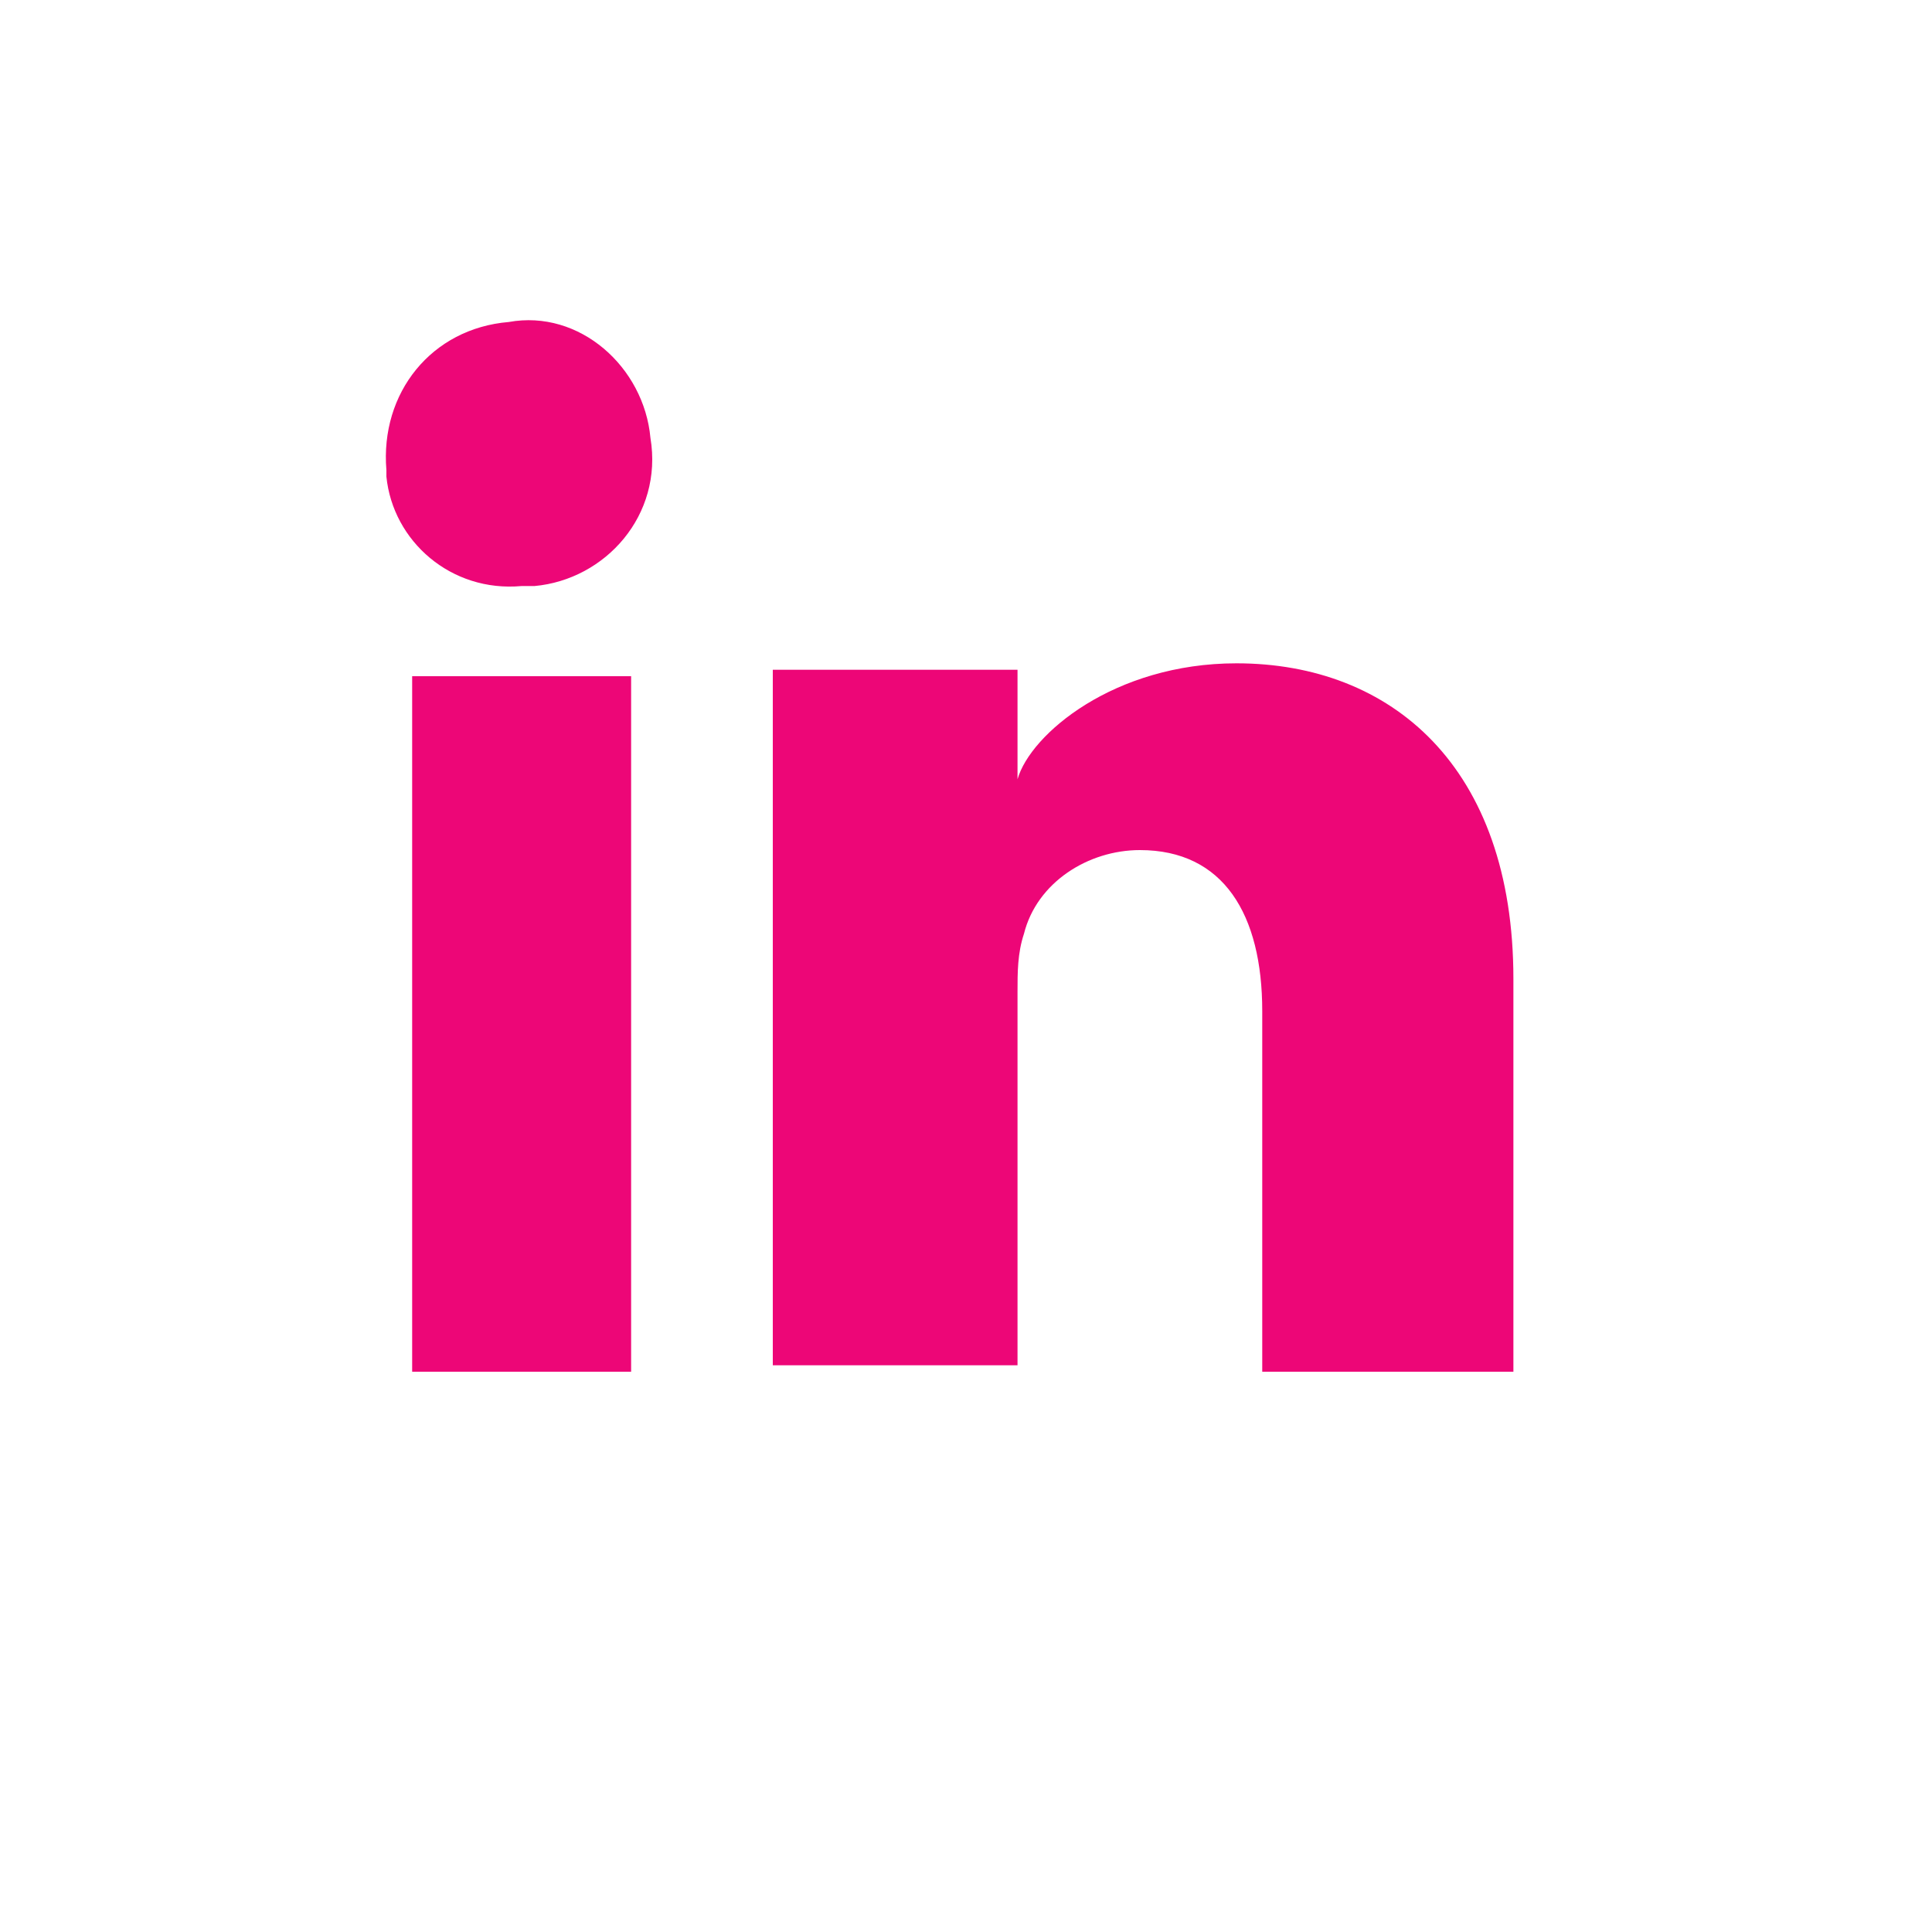
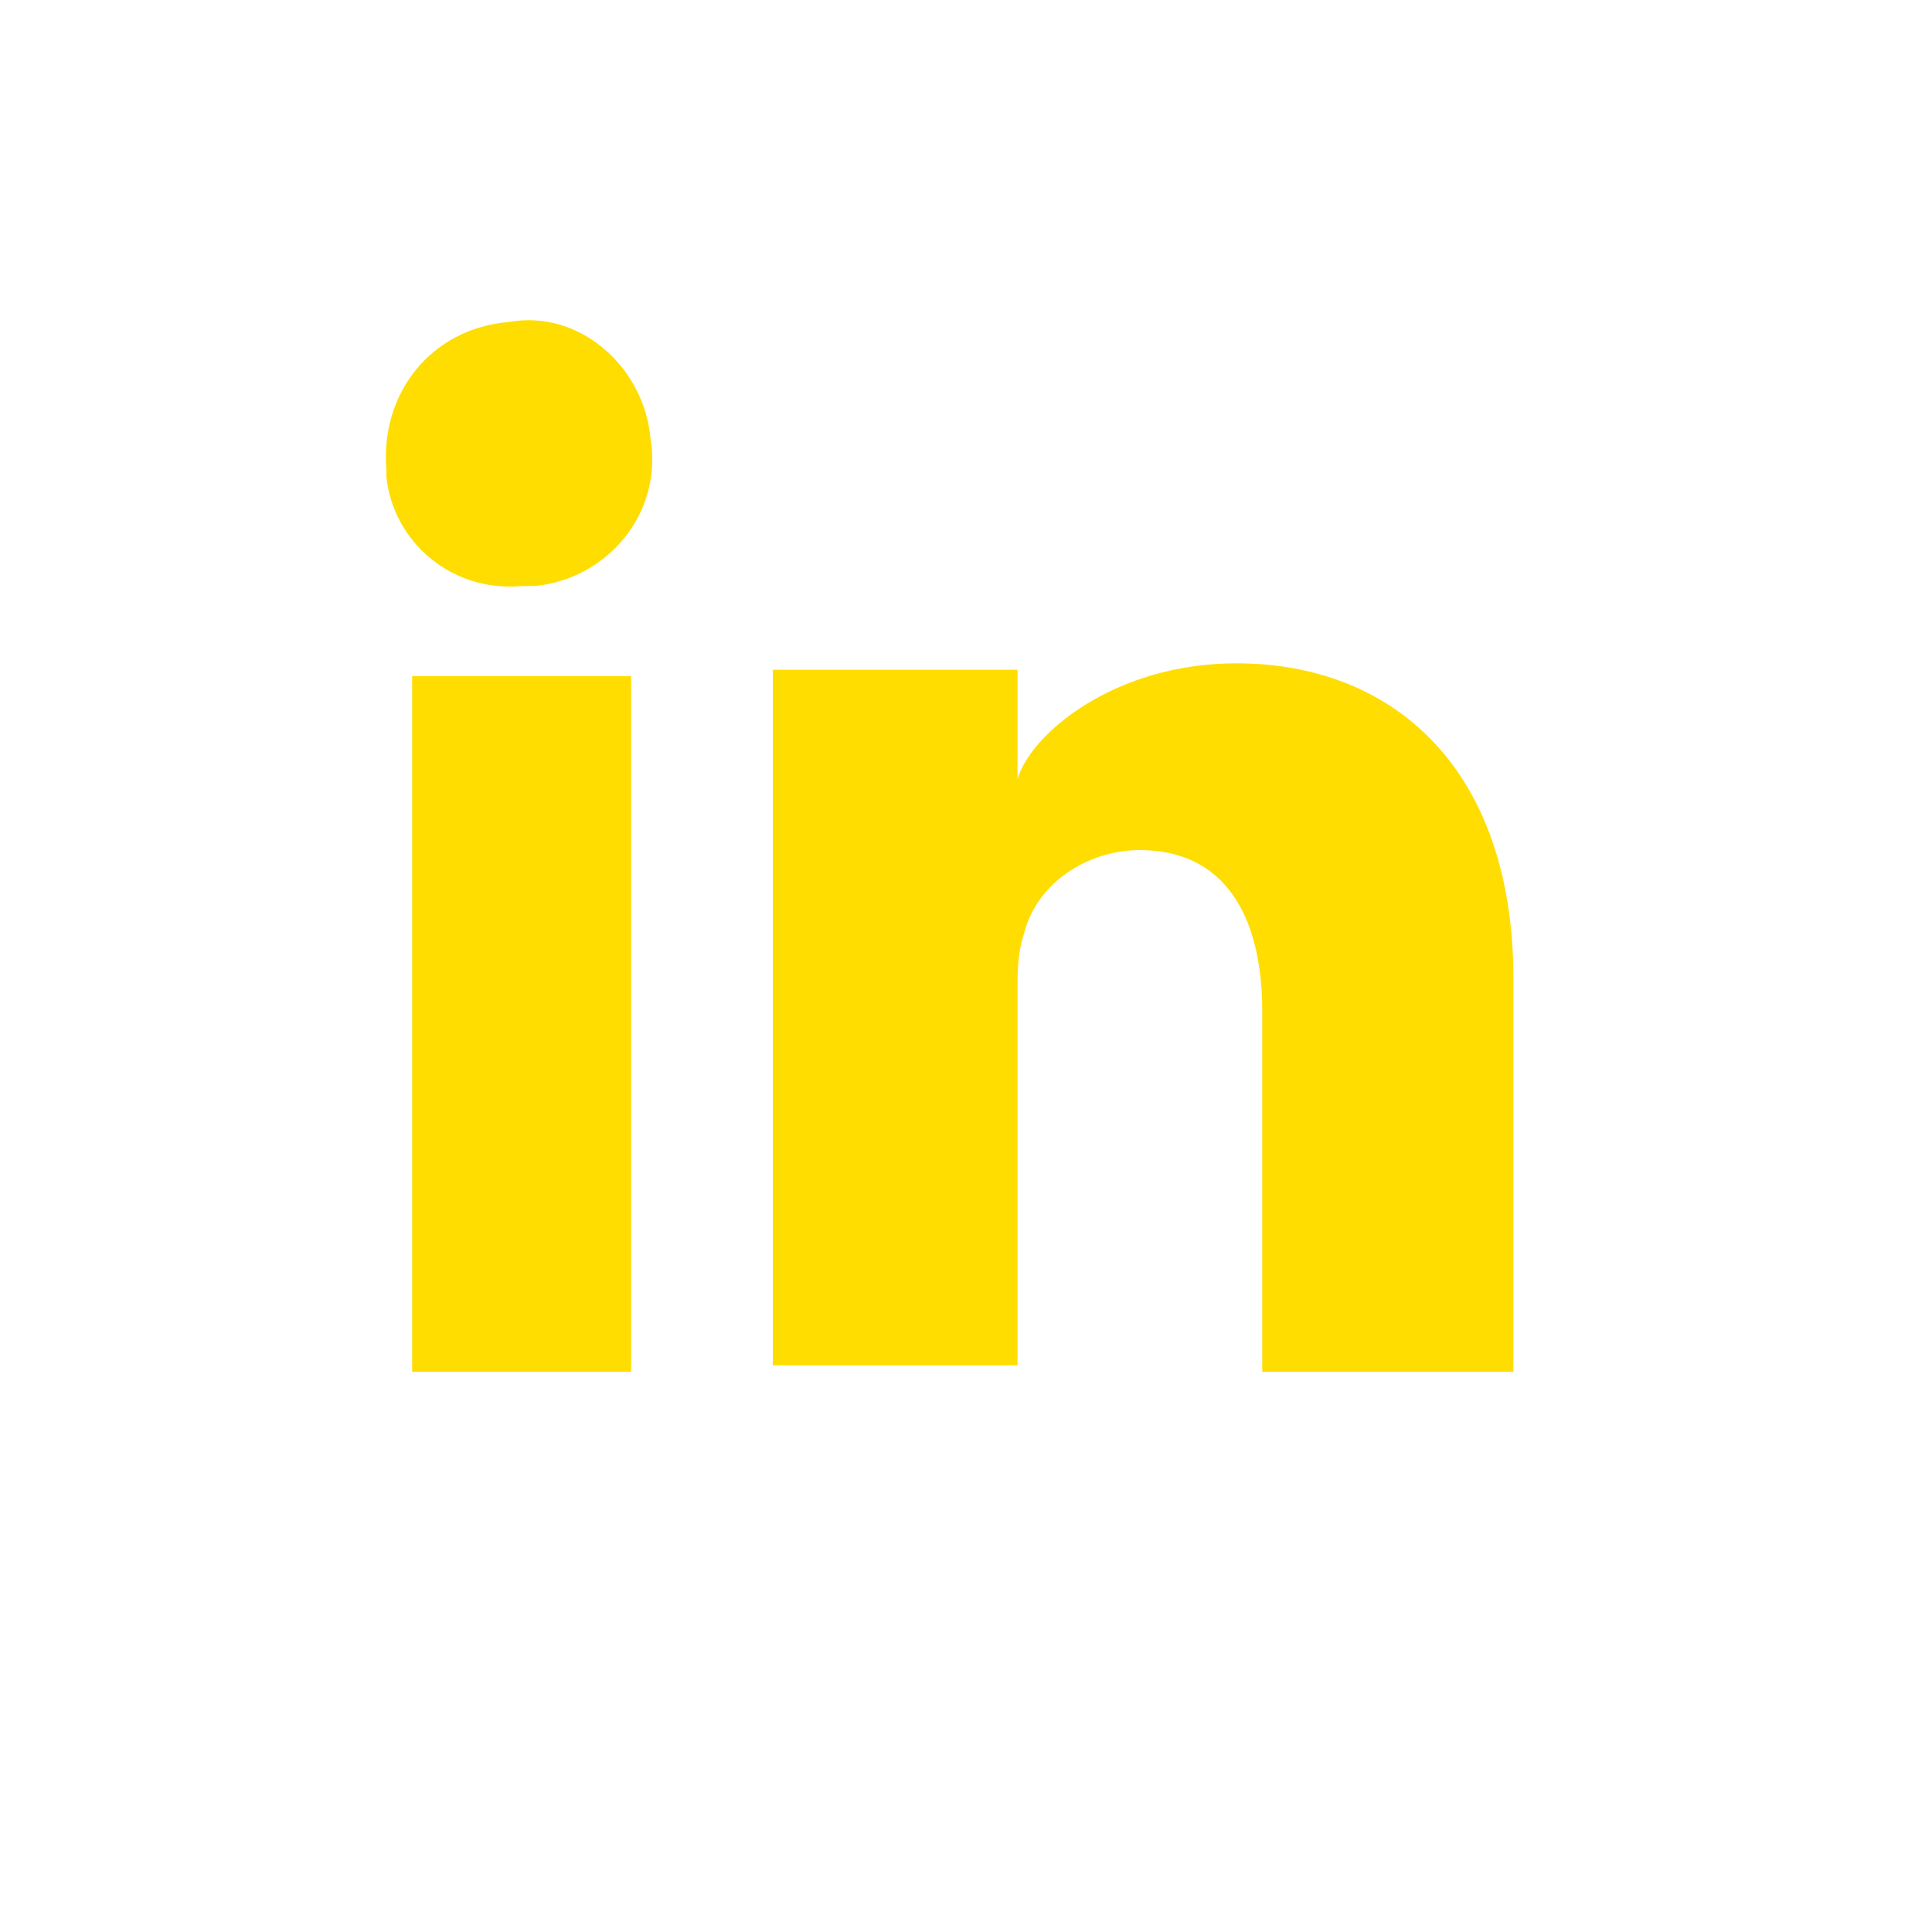
<svg xmlns="http://www.w3.org/2000/svg" version="1.1" id="Layer_1" x="0px" y="0px" viewBox="0 0 30 30" style="enable-background:new 0 0 30 30;" xml:space="preserve">
  <style type="text/css">
- 	.st0{fill:#ED0677;}
+ 	.st0{fill:#FFDD00;}
</style>
  <path class="st0" d="M-32.4,24.1h-7.7c-0.5,0-0.9-0.4-0.9-0.9V9c0-0.5,0.4-0.9,0.9-0.9h14.2c0.5,0,0.9,0.4,0.9,0.9v14.2  c0,0.5-0.4,0.9-0.9,0.9h-4.1v-6.2h2.1l0.3-2.4h-2.4V14c0-0.7,0.2-1.2,1.2-1.2h1.3v-2.2c-0.6-0.1-1.2-0.1-1.9-0.1  c-1.6-0.1-3,1.1-3.1,2.7c0,0.2,0,0.3,0,0.5v1.8h-2.1v2.4h2.1L-32.4,24.1L-32.4,24.1z" />
  <path class="st0" d="M23.5,21.3h-3.9v-5.6c0-1.5-0.6-2.5-1.9-2.5c-0.8,0-1.6,0.5-1.8,1.3c-0.1,0.3-0.1,0.6-0.1,0.9v5.8h-3.8  c0,0,0-9.9,0-10.8h3.8v1.7c0.2-0.7,1.5-1.8,3.4-1.8c2.4,0,4.3,1.6,4.3,4.9L23.5,21.3L23.5,21.3z M8.1,9.1L8.1,9.1  C7,9.2,6.1,8.4,6,7.4c0,0,0-0.1,0-0.1C5.9,6.1,6.7,5.1,7.9,5C9,4.8,10,5.7,10.1,6.8C10.3,8,9.4,9,8.3,9.1C8.2,9.1,8.1,9.1,8.1,9.1  L8.1,9.1z M6.4,10.5h3.4v10.8H6.4V10.5L6.4,10.5z" />
</svg>
